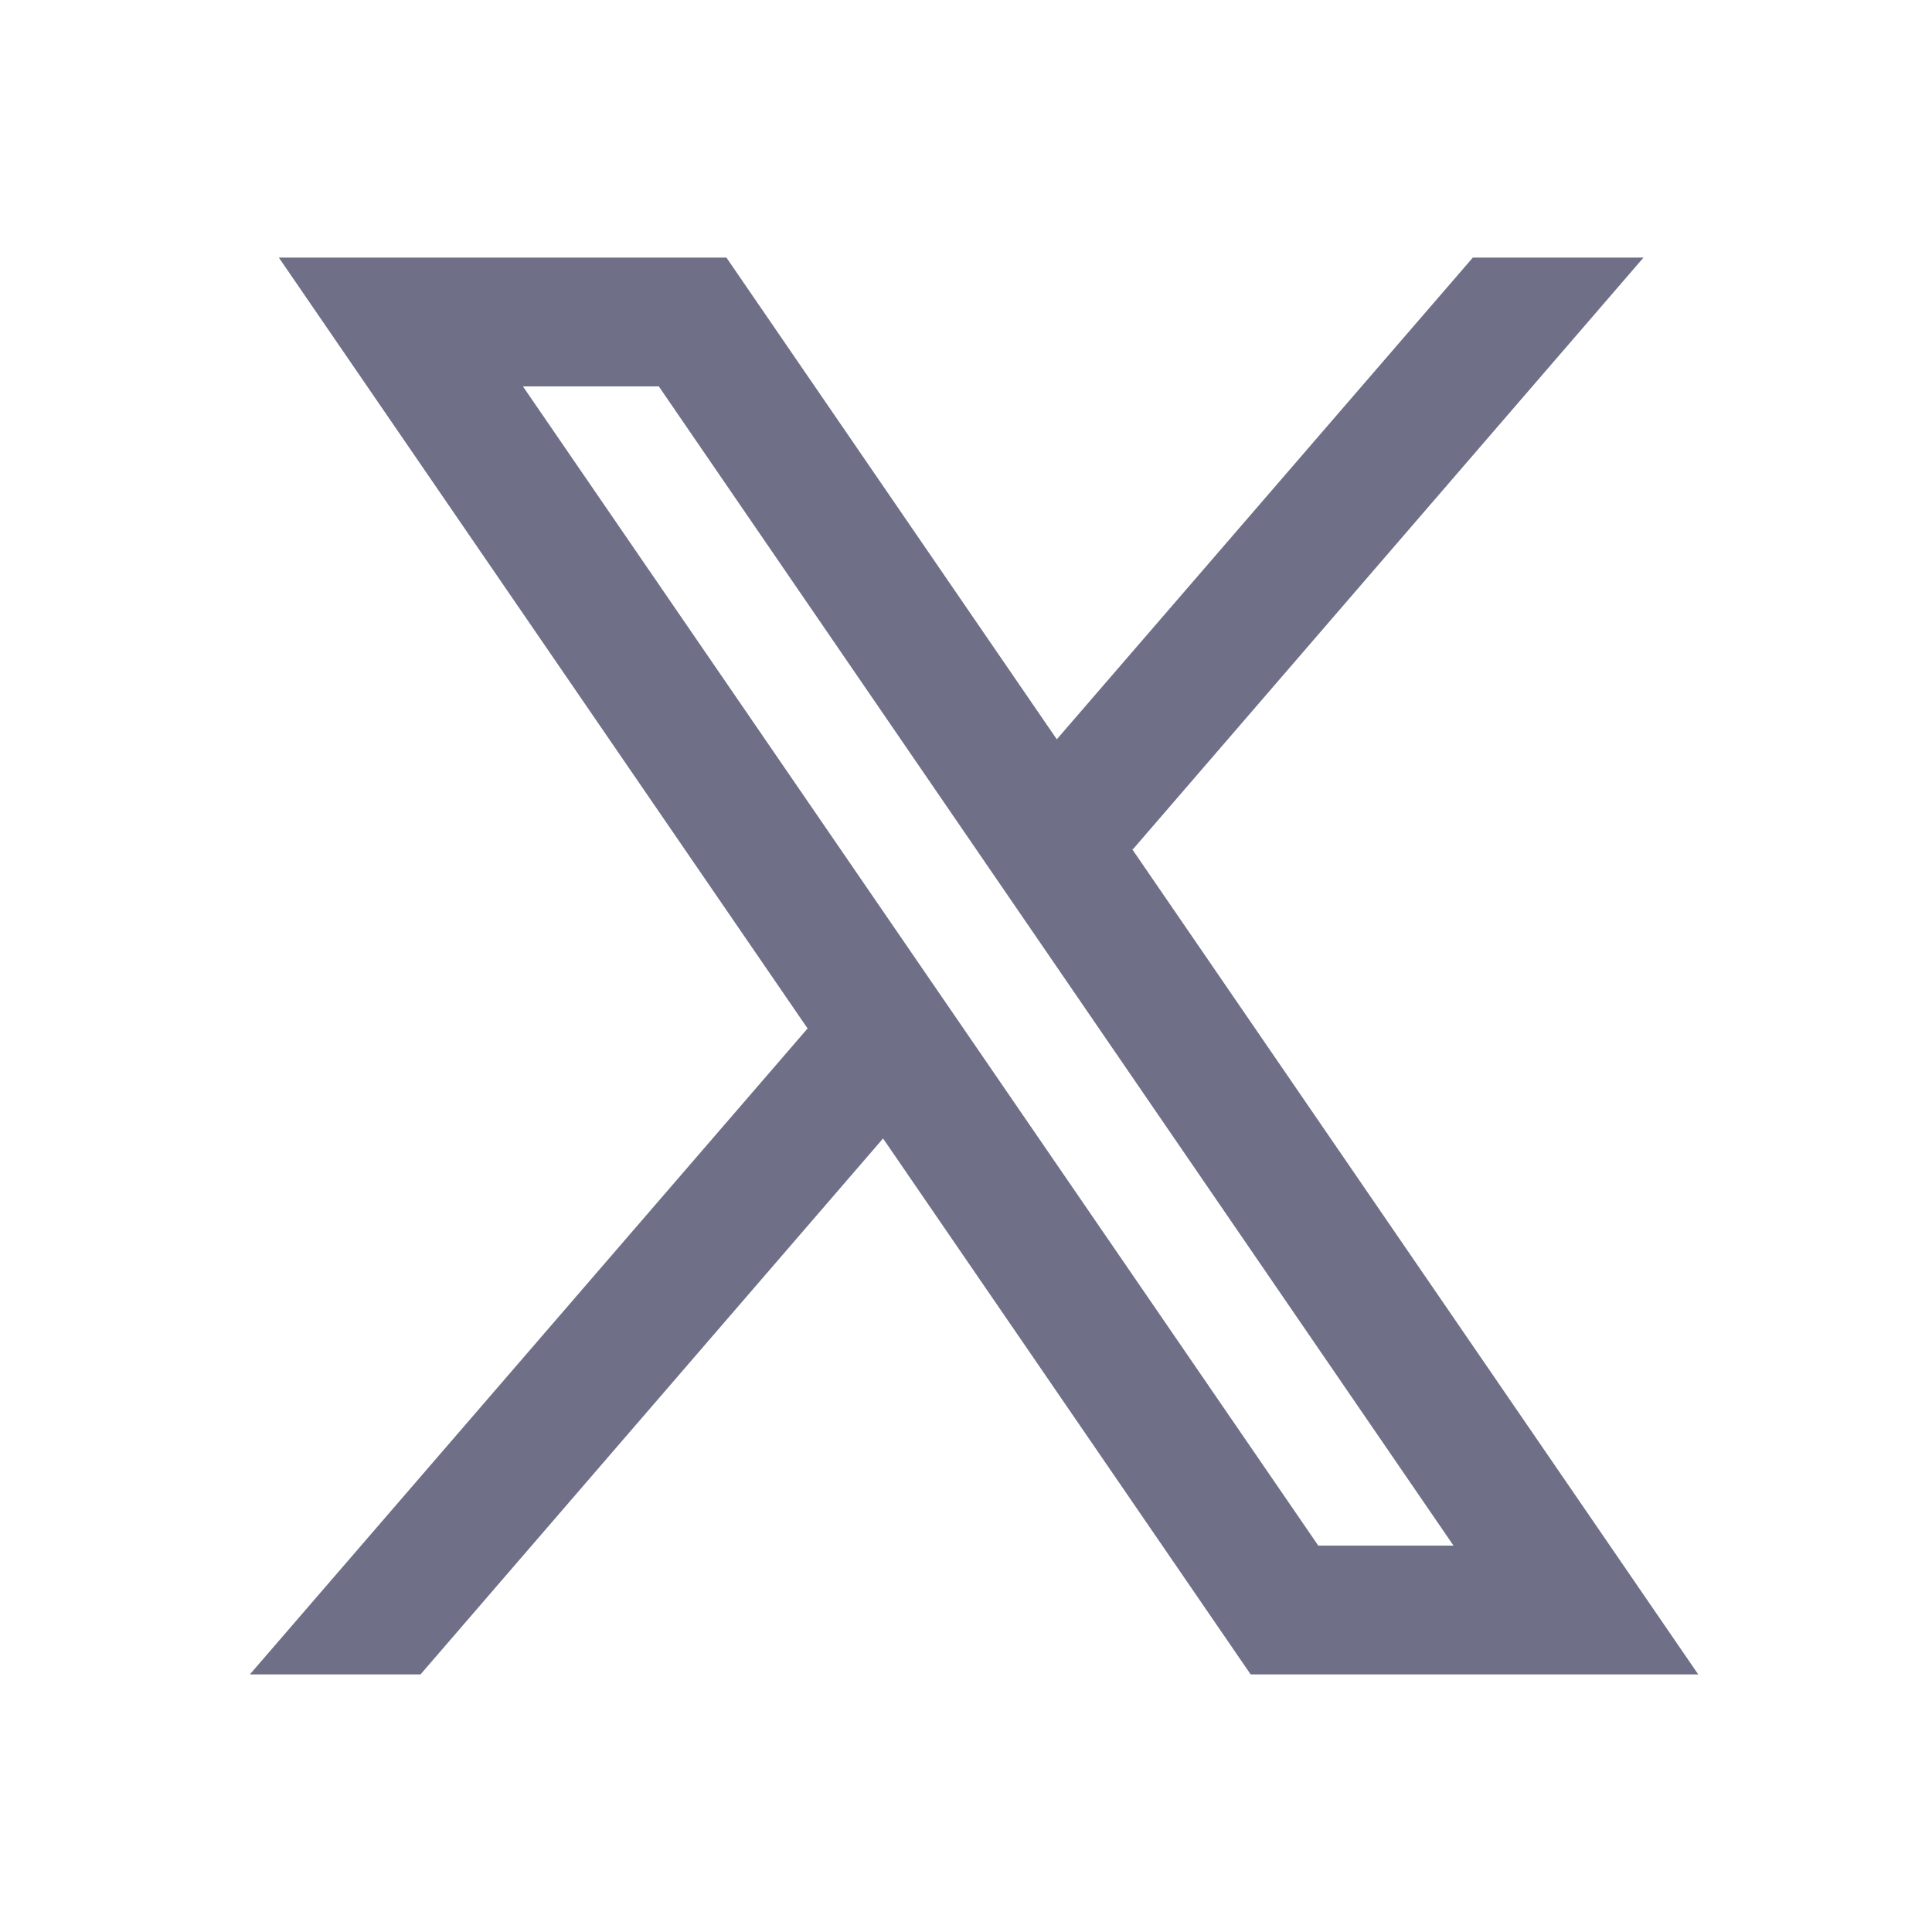
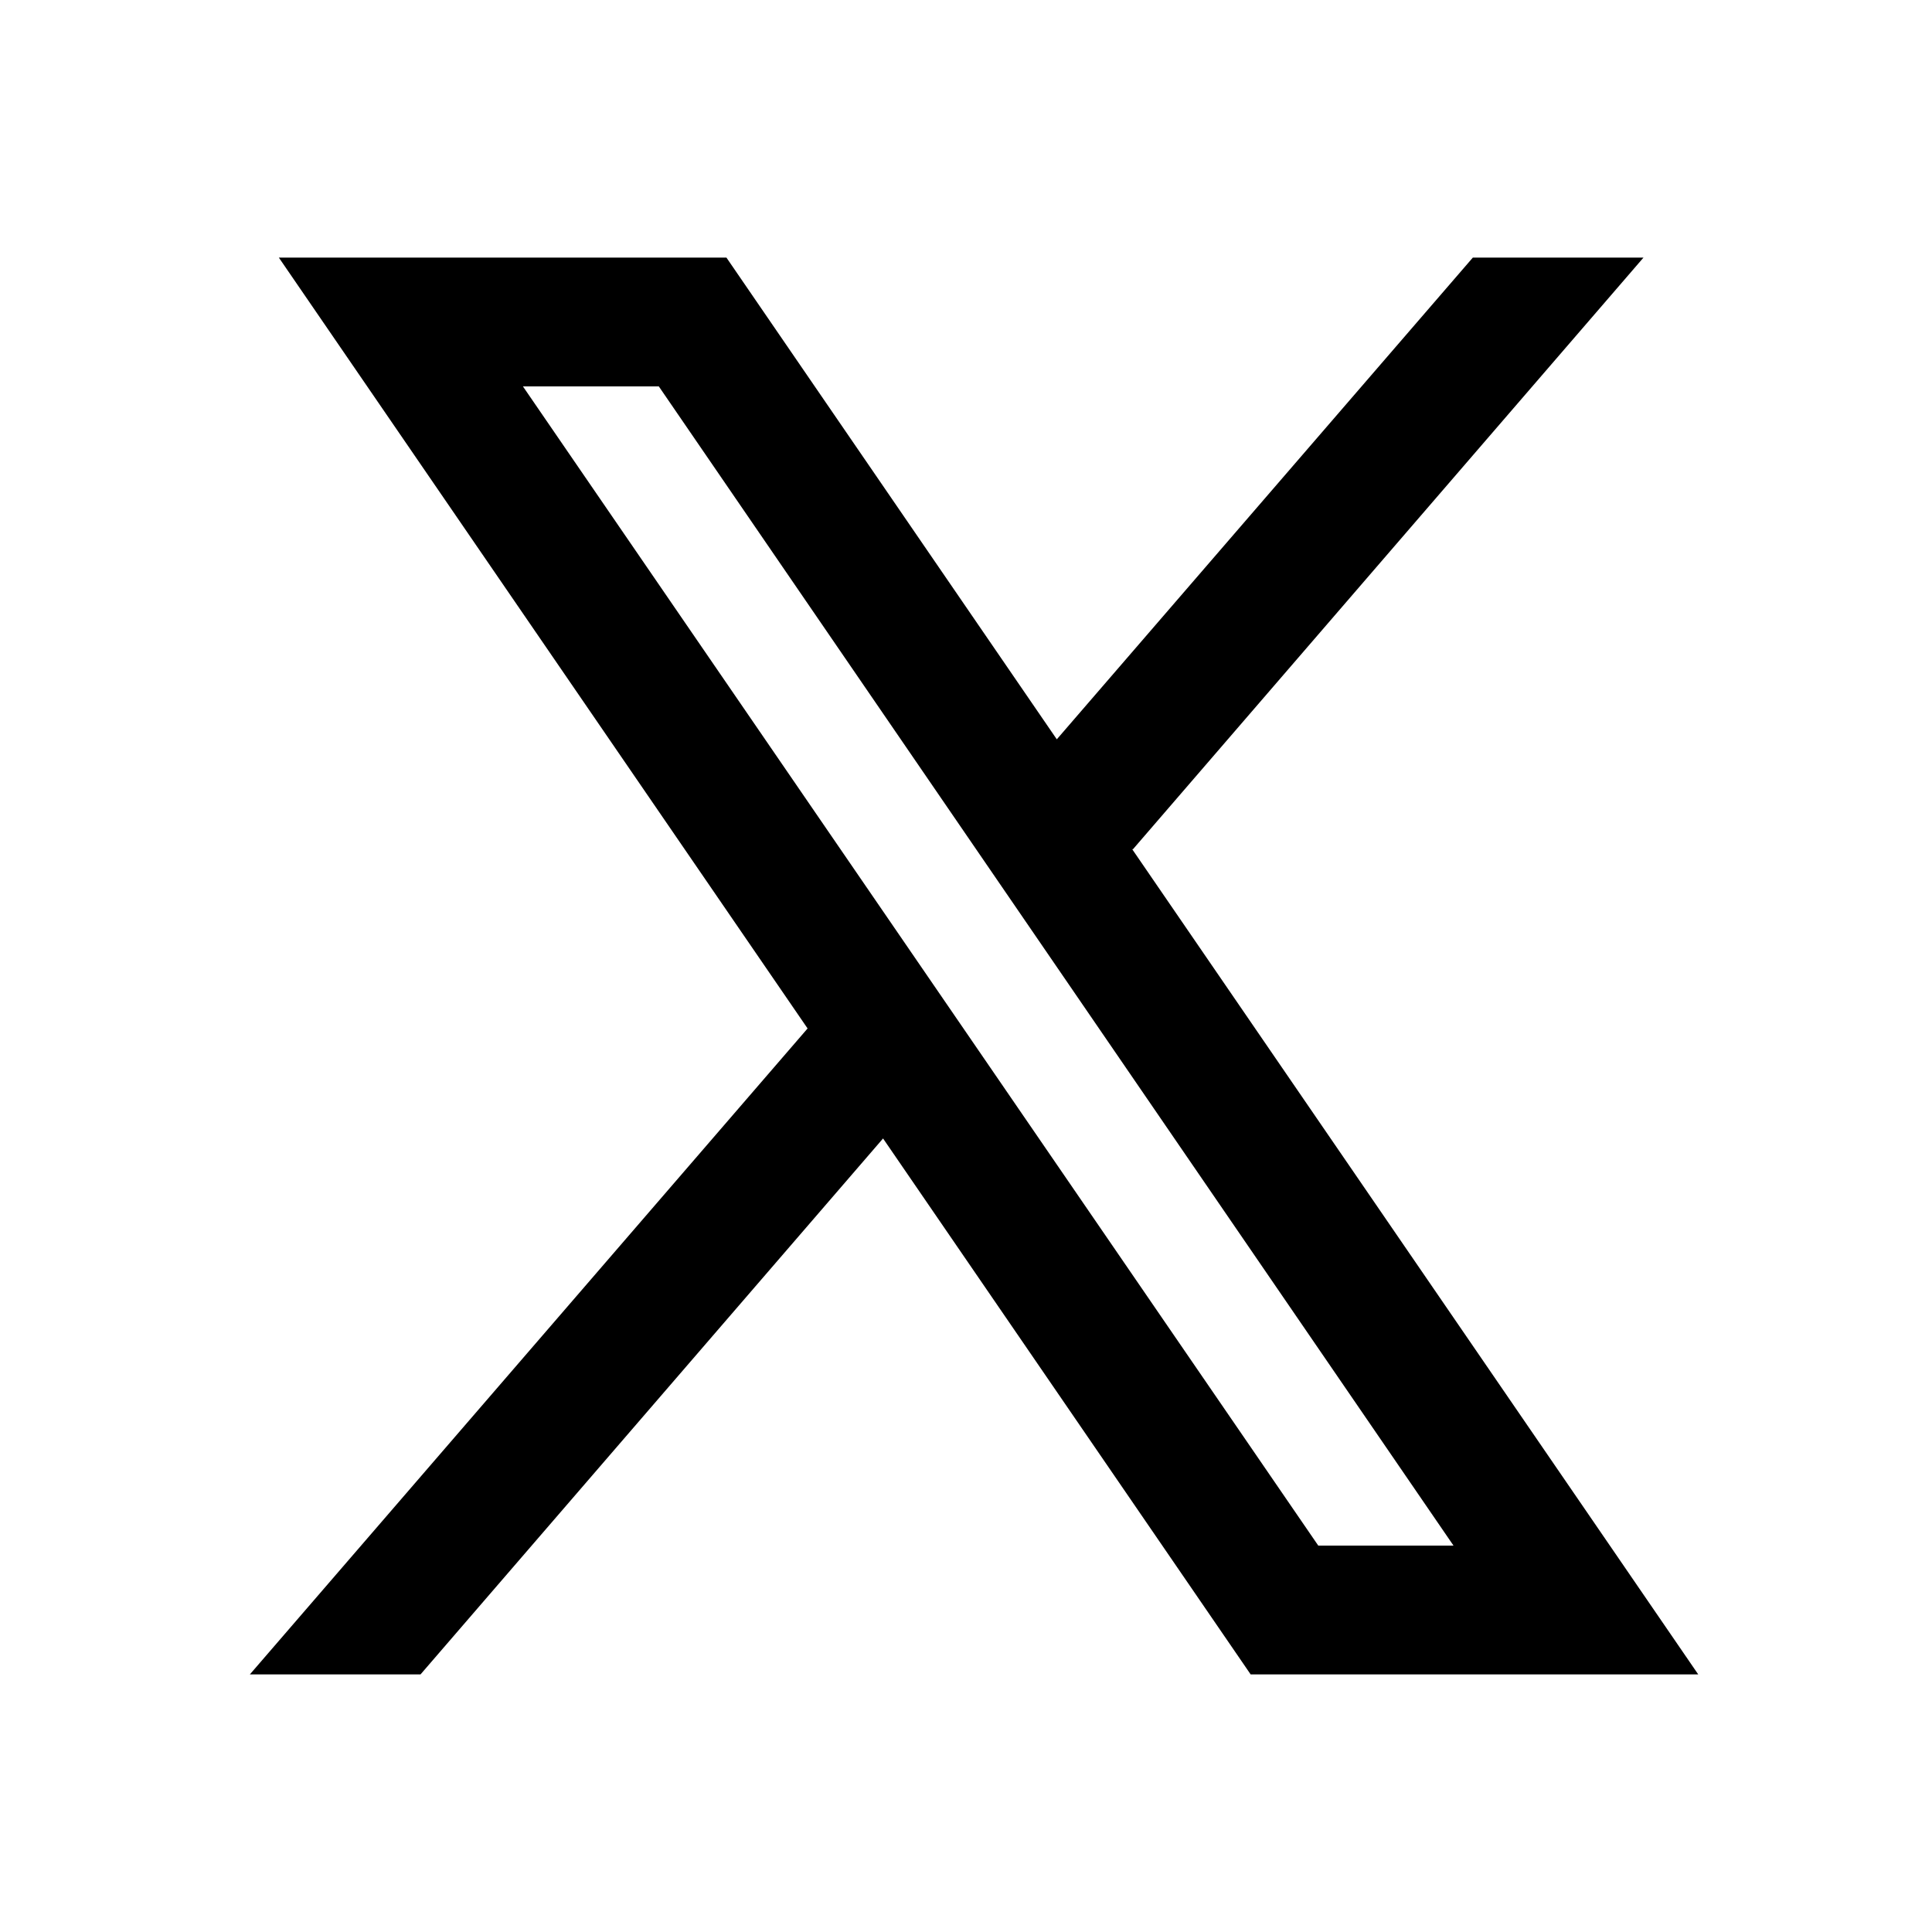
<svg xmlns="http://www.w3.org/2000/svg" viewBox="0,0,256,256" width="480px" height="480px" fill-rule="nonzero">
-   <g fill="#6f6f88" fill-rule="nonzero" stroke="none" stroke-width="1" stroke-linecap="butt" stroke-linejoin="miter" stroke-miterlimit="10" stroke-dasharray="" stroke-dashoffset="0" font-family="none" font-weight="none" font-size="none" text-anchor="none" style="mix-blend-mode: normal">
+   <g fill="#000000" fill-rule="nonzero" stroke="none" stroke-width="1" stroke-linecap="butt" stroke-linejoin="miter" stroke-miterlimit="10" stroke-dasharray="" stroke-dashoffset="0" font-family="none" font-weight="none" font-size="none" text-anchor="none" style="mix-blend-mode: normal">
    <g transform="scale(8.53333,8.53333)">
      <path d="M26.37,26l-8.795,-12.822l0.015,0.012l7.93,-9.19h-2.65l-6.46,7.48l-5.13,-7.48h-6.95l8.211,11.971l-0.001,-0.001l-8.66,10.03h2.65l7.182,-8.322l5.708,8.322zM10.23,6l12.34,18h-2.1l-12.35,-18z" />
    </g>
  </g>
</svg>
